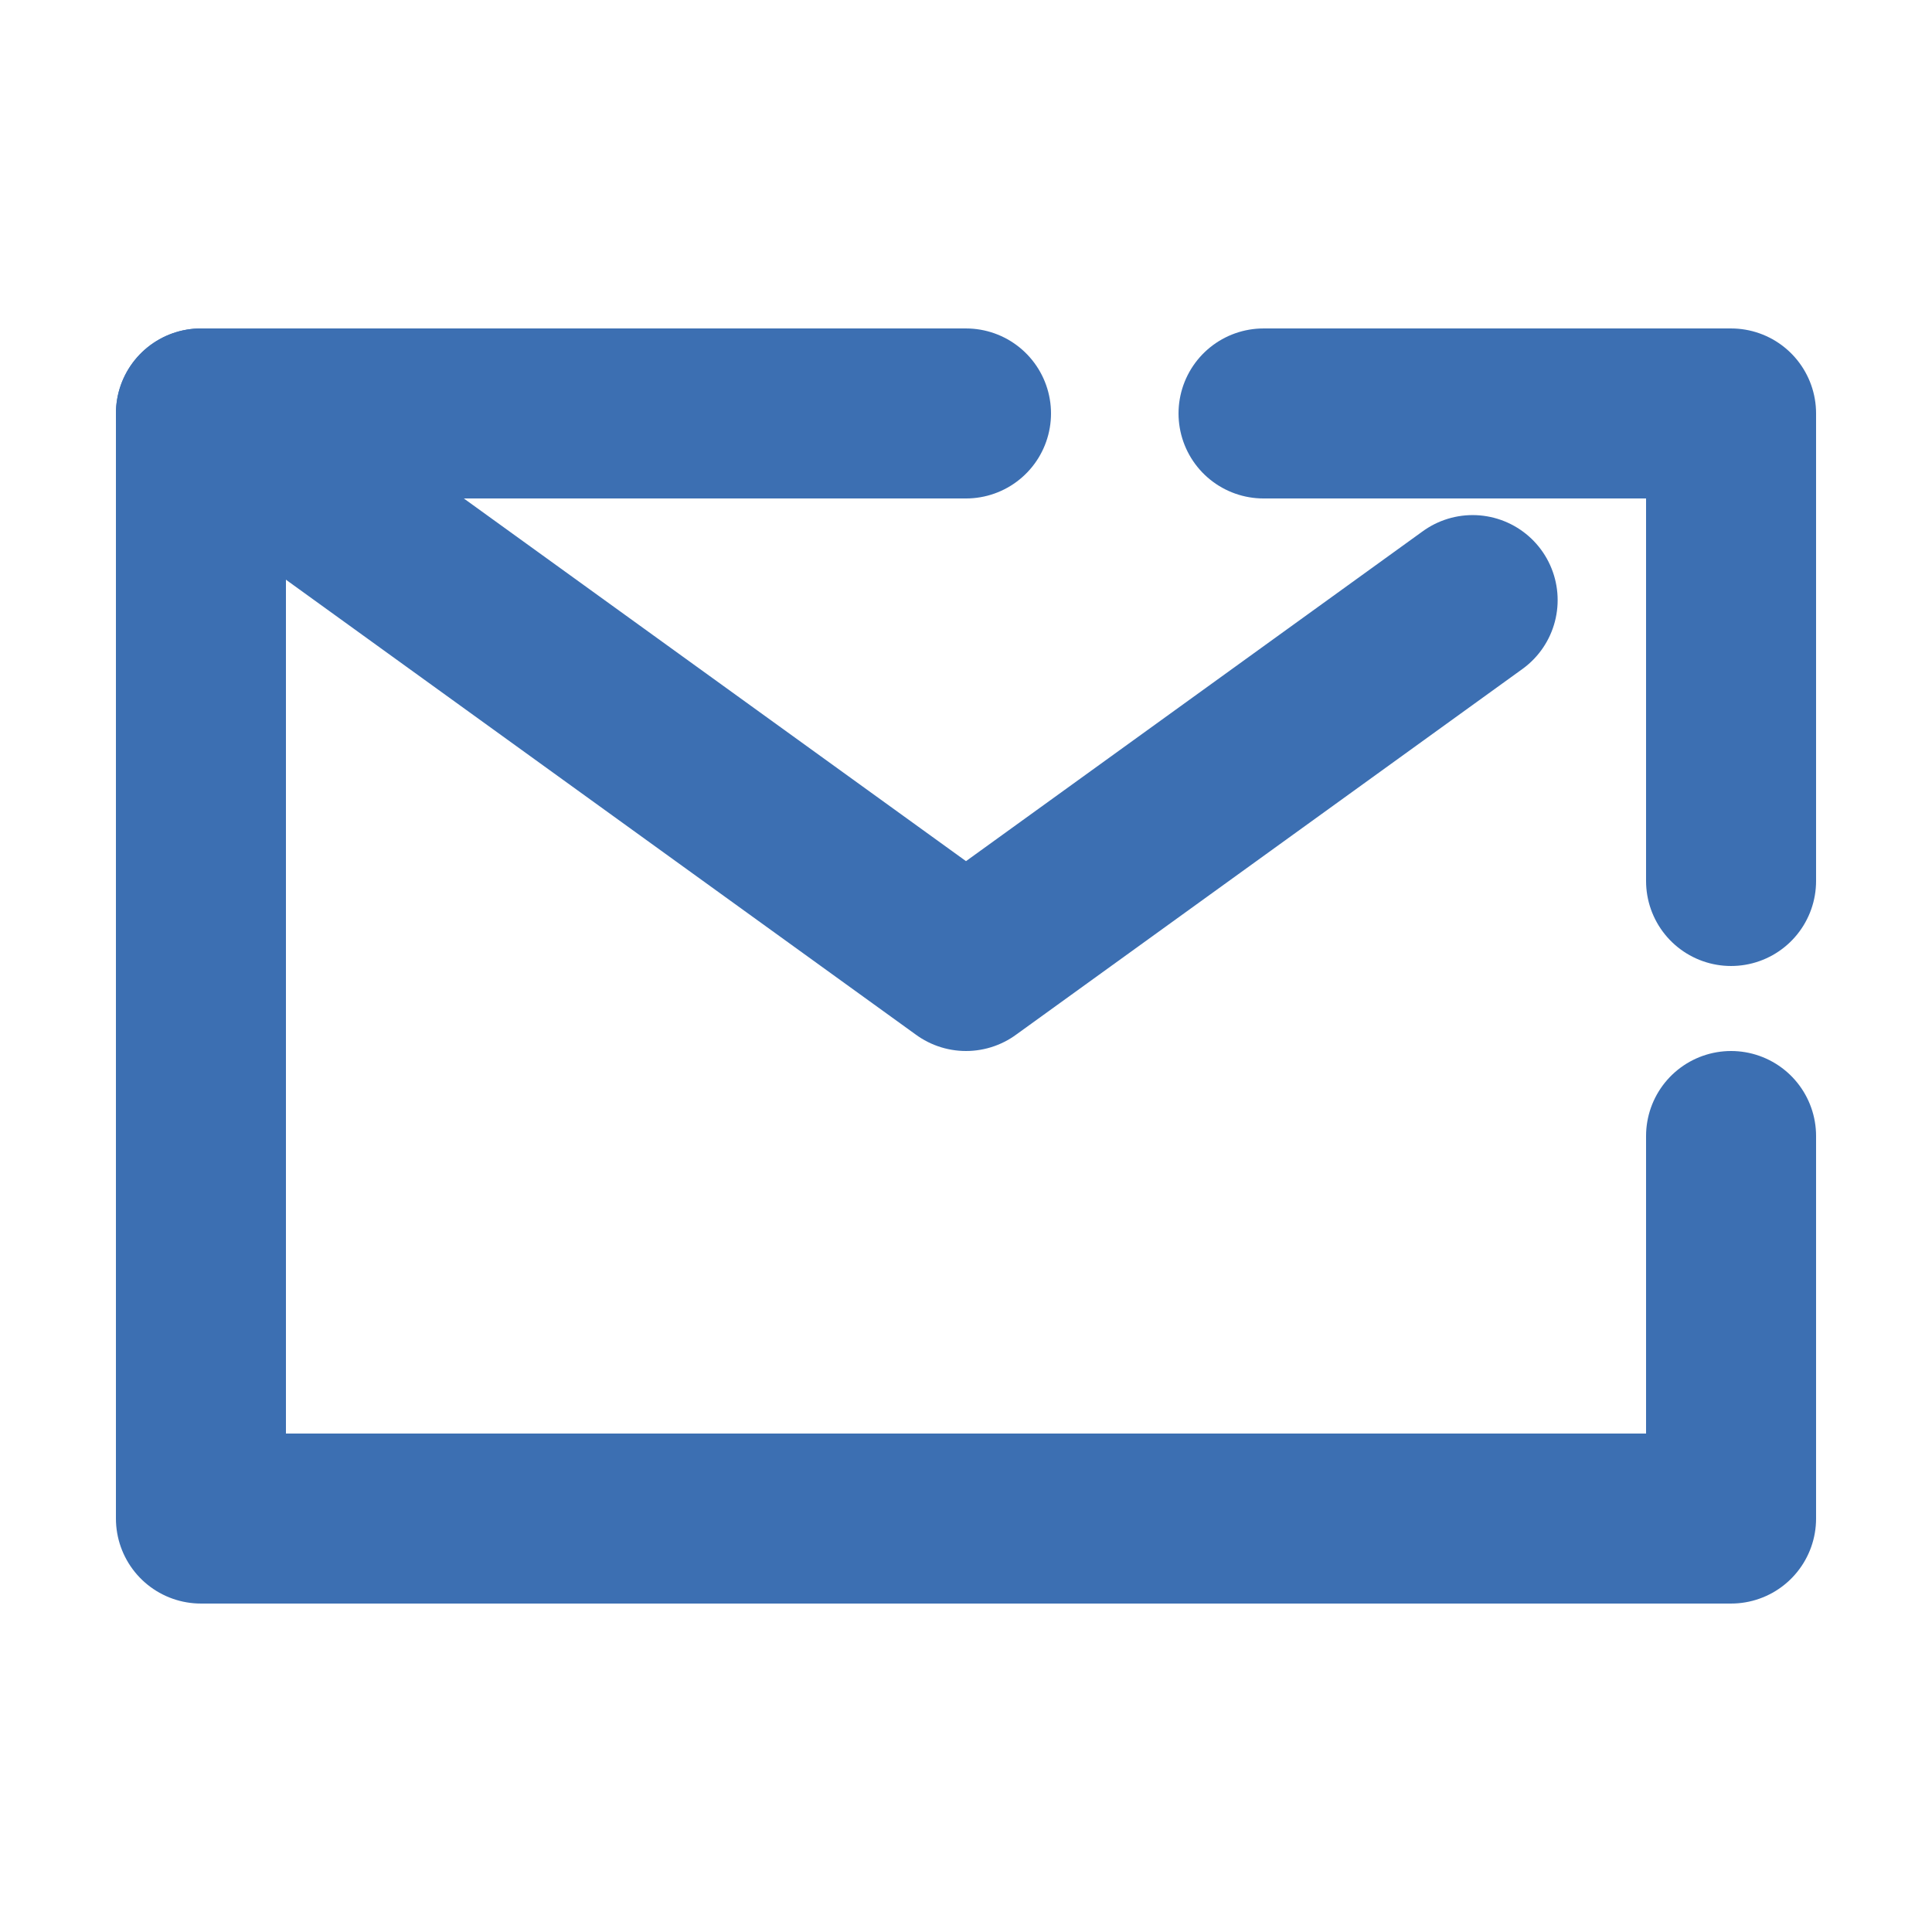
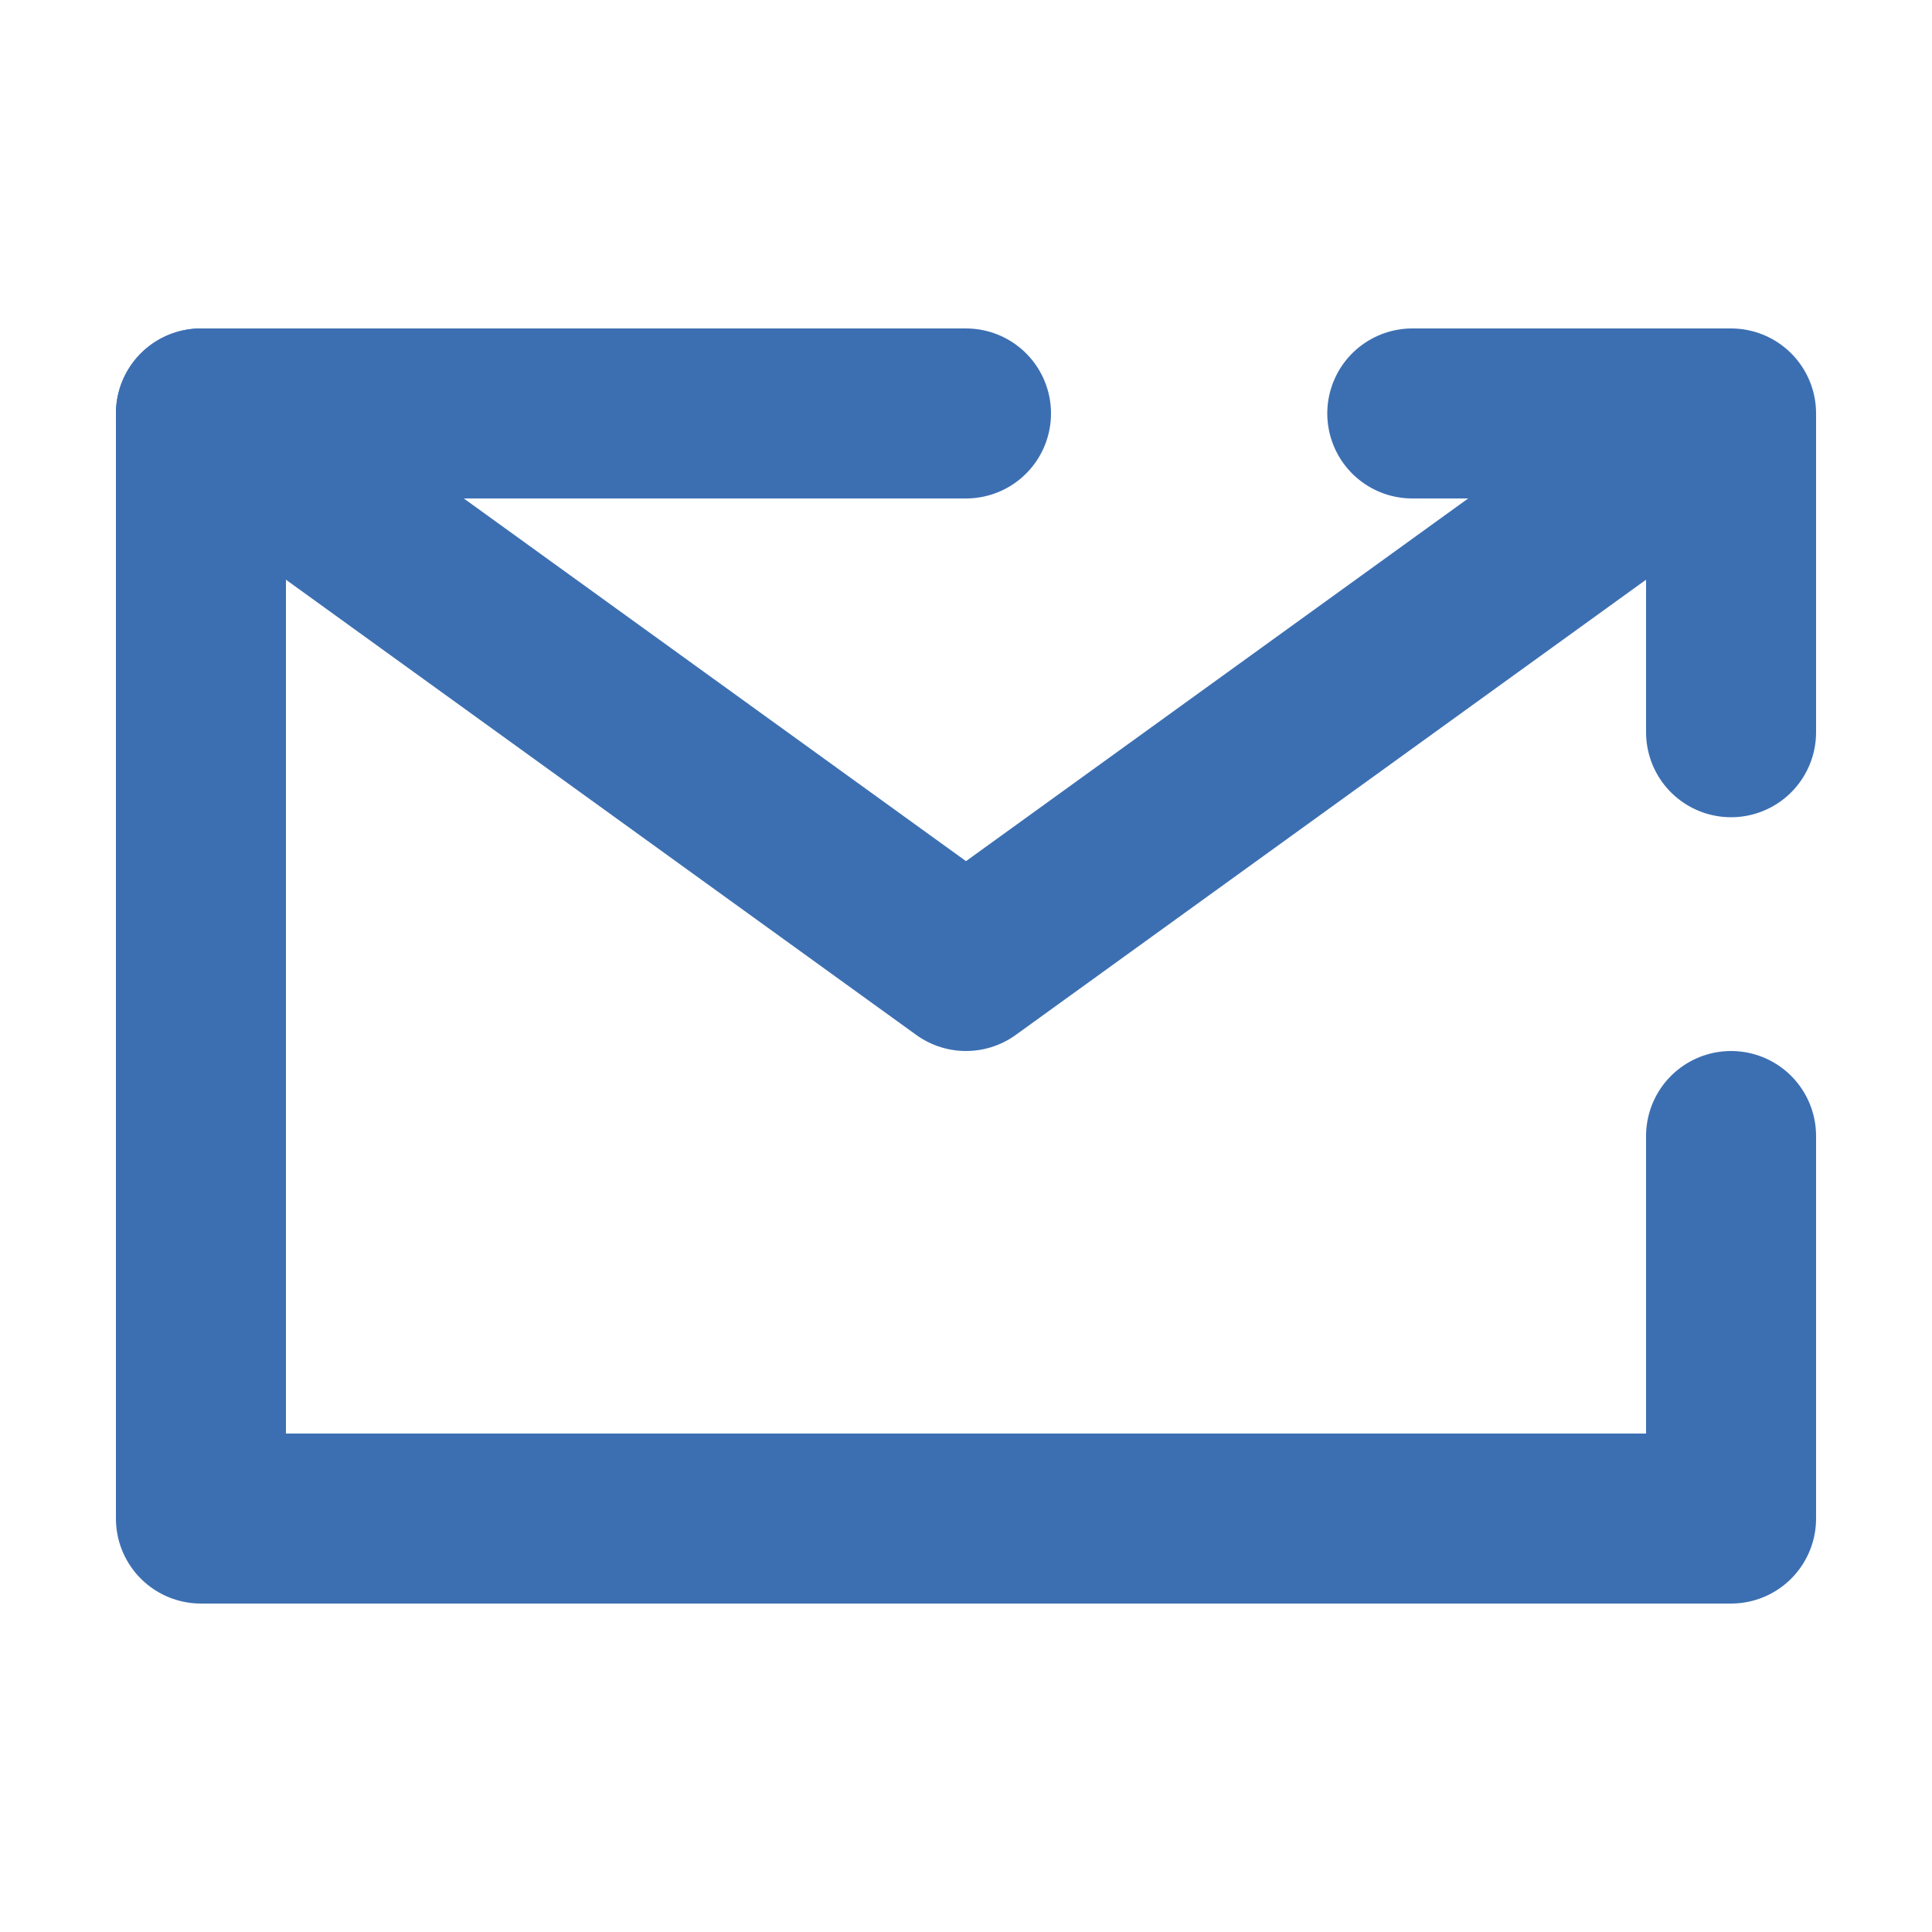
<svg xmlns="http://www.w3.org/2000/svg" width="1024" height="1024" viewBox="0 0 1024 1024" fill="none">
  <g stroke="#3C6FB2" stroke-width="90.11" stroke-linecap="round" stroke-linejoin="round" fill="none">
    <path d="M 512.00 219.14 L 106.50 219.14 L 106.50 804.86 L 917.50 804.86 L 917.50 602.11" />
-     <path d="M 669.70 219.14 L 917.50 219.14 L 917.50 466.94" />
-     <path d="M 106.50 219.14 L 512.00 512.00 L 780.53 318.06" />
+     <path d="M 748.54 219.14 L 917.50 219.14 L 917.50 388.10" />
+     <path d="M 106.50 219.14 L 512.00 512.00 L 908.37 225.73" />
  </g>
</svg>
